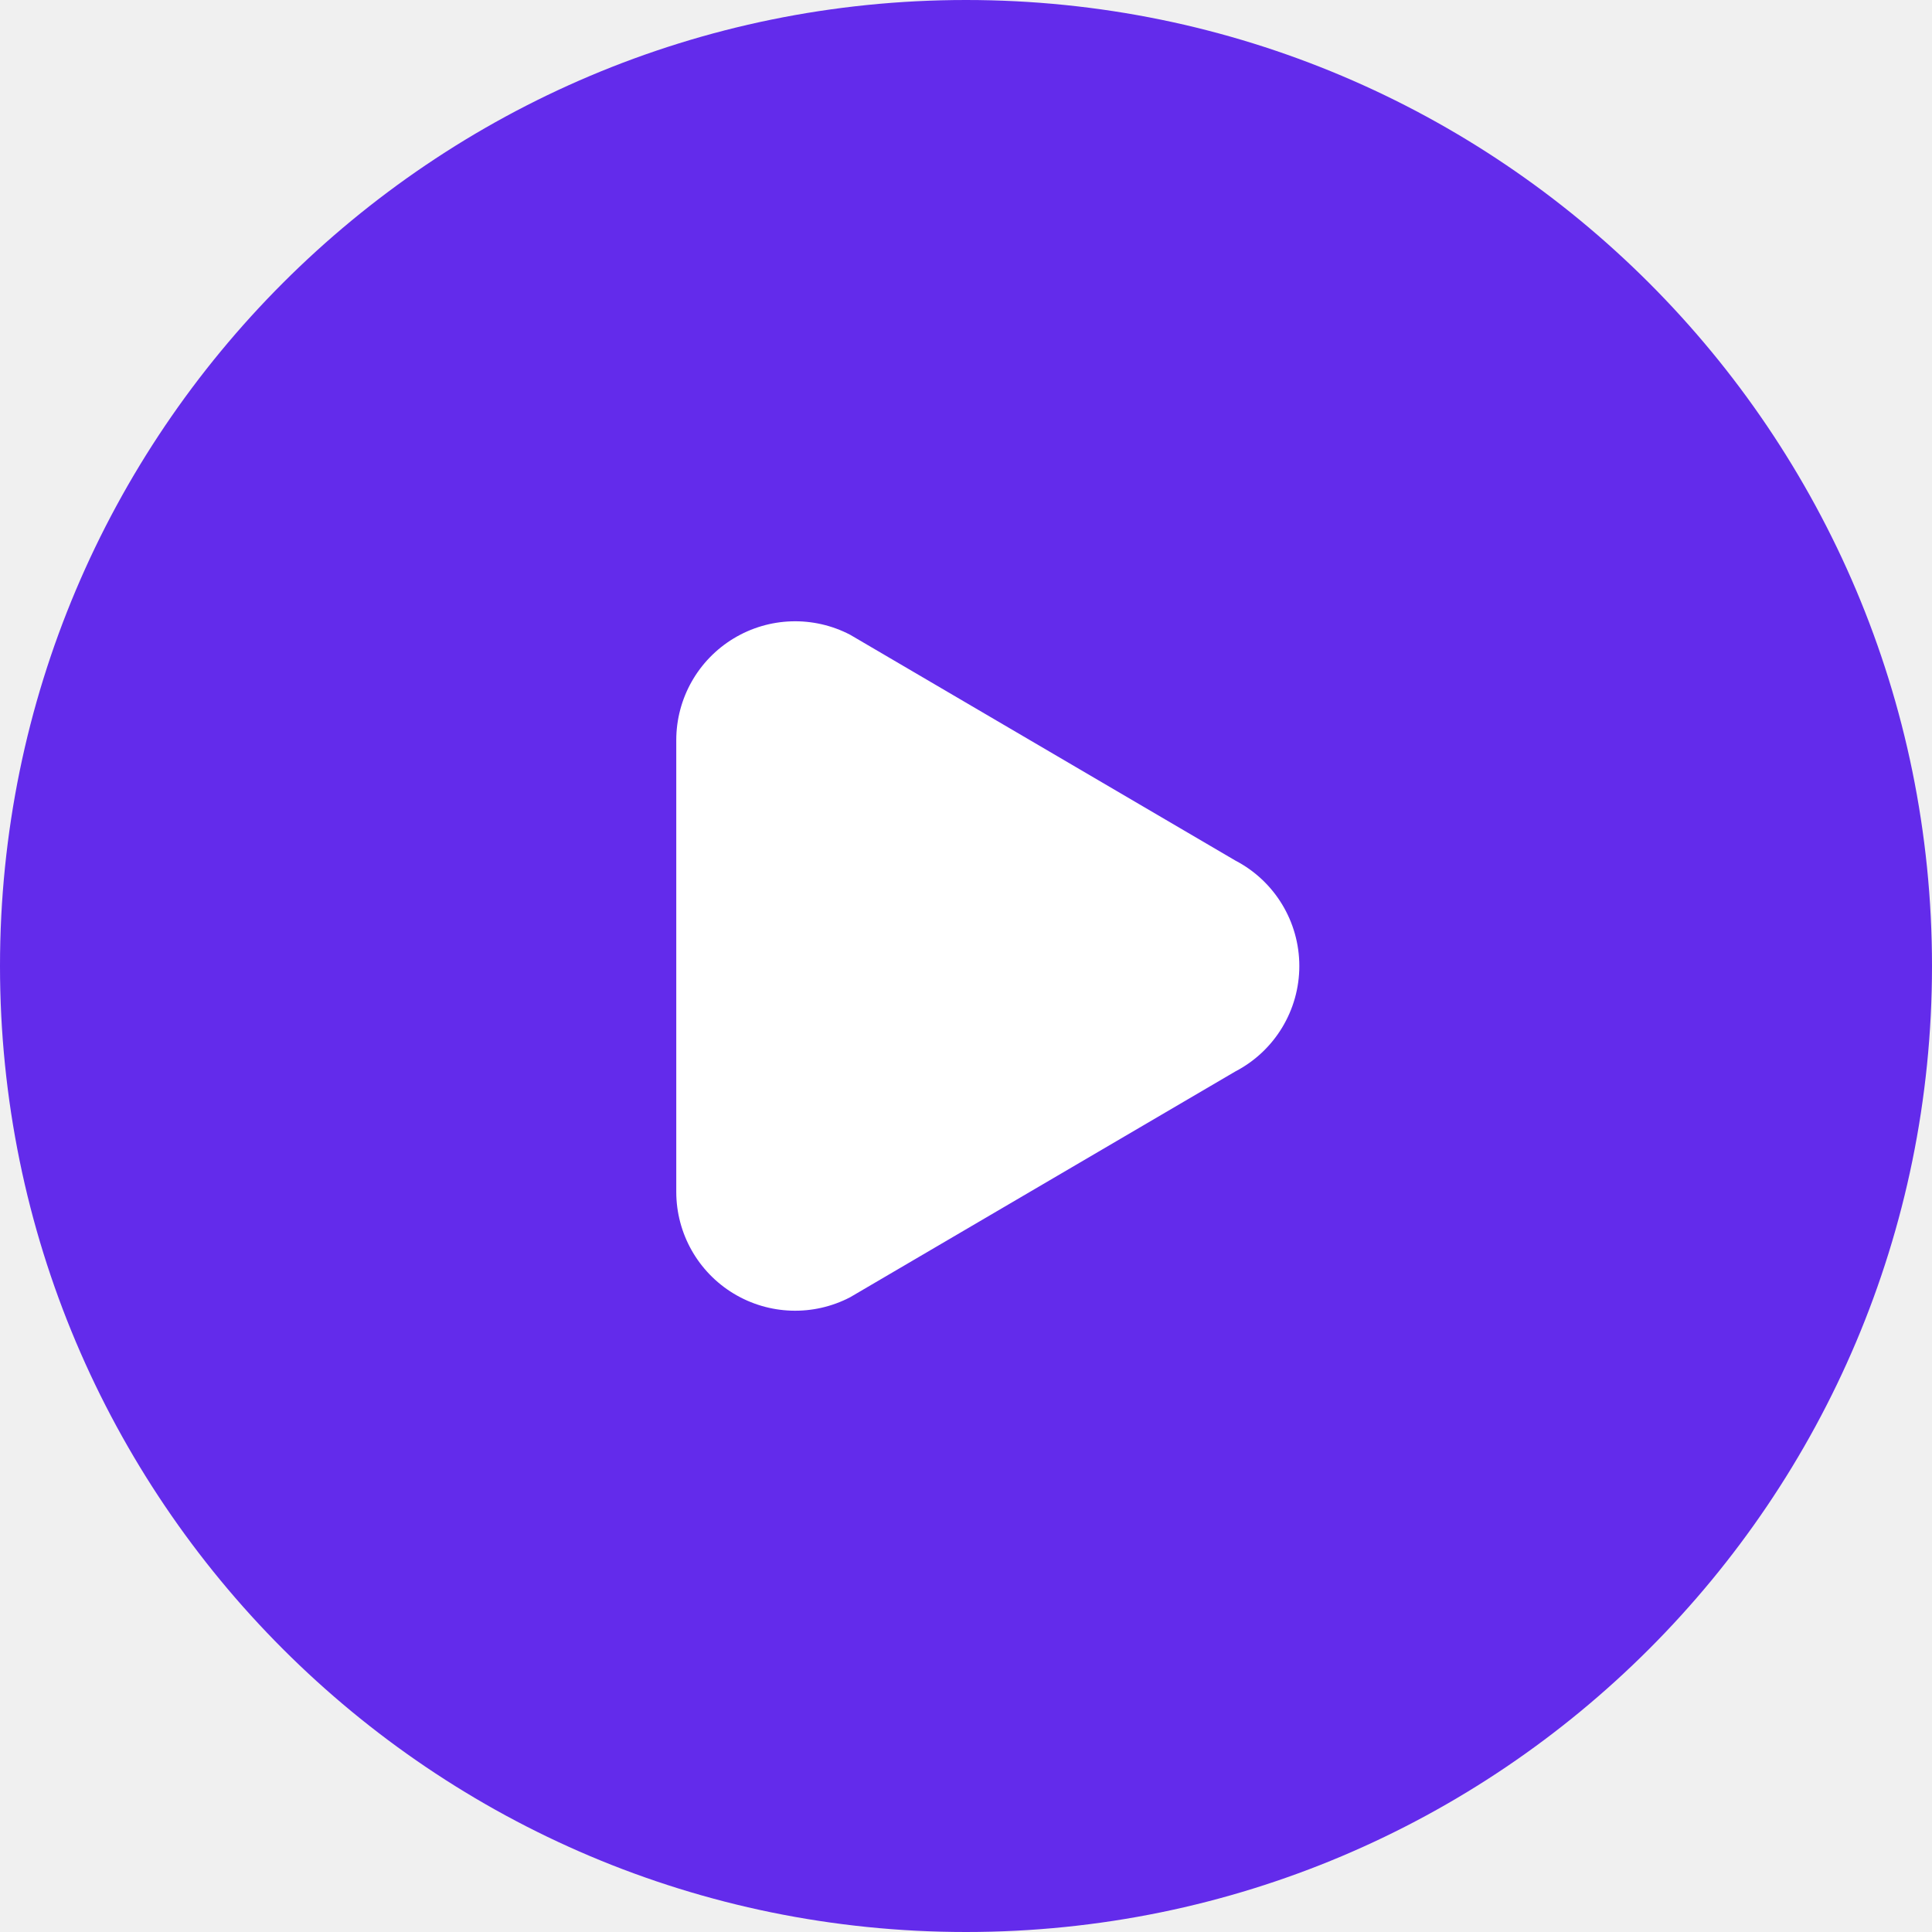
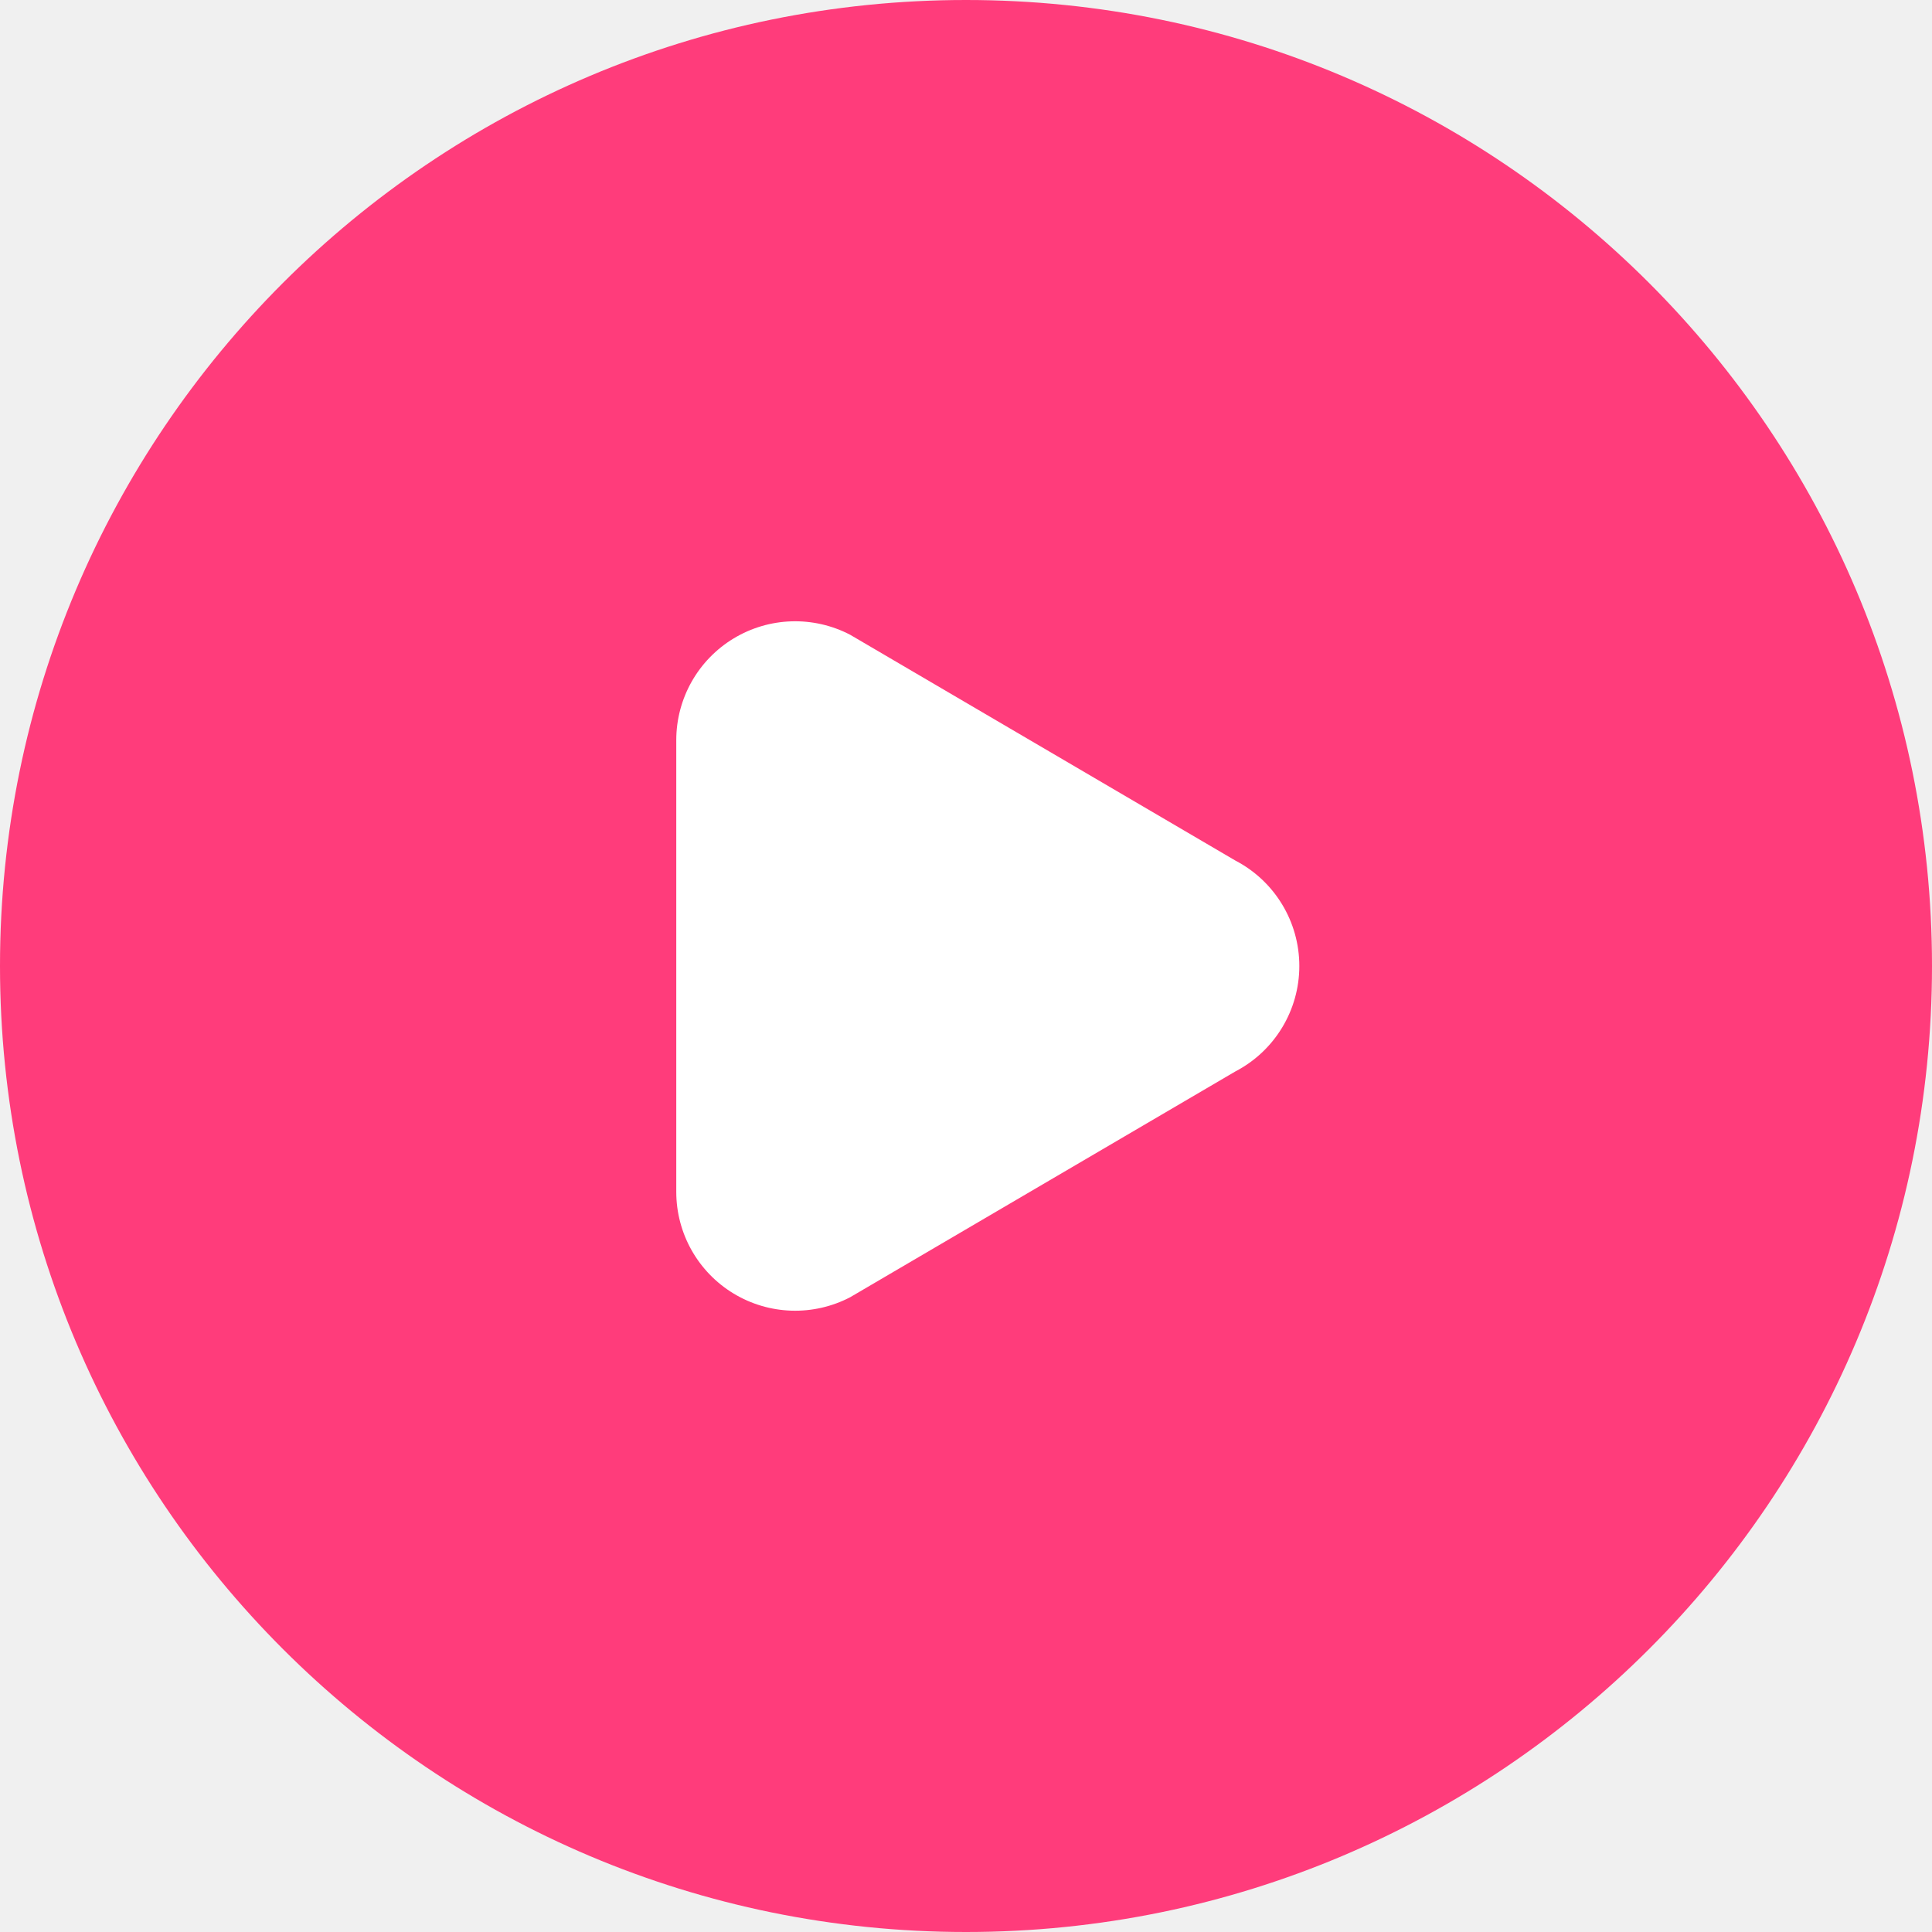
<svg xmlns="http://www.w3.org/2000/svg" id="play_Button" width="28" height="28" viewBox="0 0 28 28">
  <defs>
    <style>
            .cls-3{fill:none}
        </style>
  </defs>
  <g id="그룹_15313">
-     <path id="패스_4136" fill="#632beb" d="M14 0A14 14 0 1 1 0 14 14 14 0 0 1 14 0z" />
+     <path id="패스_4136" fill="#FF3C7B" d="M14 0A14 14 0 1 1 0 14 14 14 0 0 1 14 0z" />
    <g id="play_w_m" transform="translate(5 5)">
      <path id="사각형_6127" d="M0 0H18V18H0z" class="cls-3" />
      <path id="패스_18378" fill="#fff" d="M3.472.926a1.723 1.723 0 0 1 3.056 0L9.8 6.508a1.723 1.723 0 0 1-1.526 2.521H1.726A1.723 1.723 0 0 1 .2 6.508z" transform="rotate(90 4.915 8.915)" />
    </g>
  </g>
</svg>
